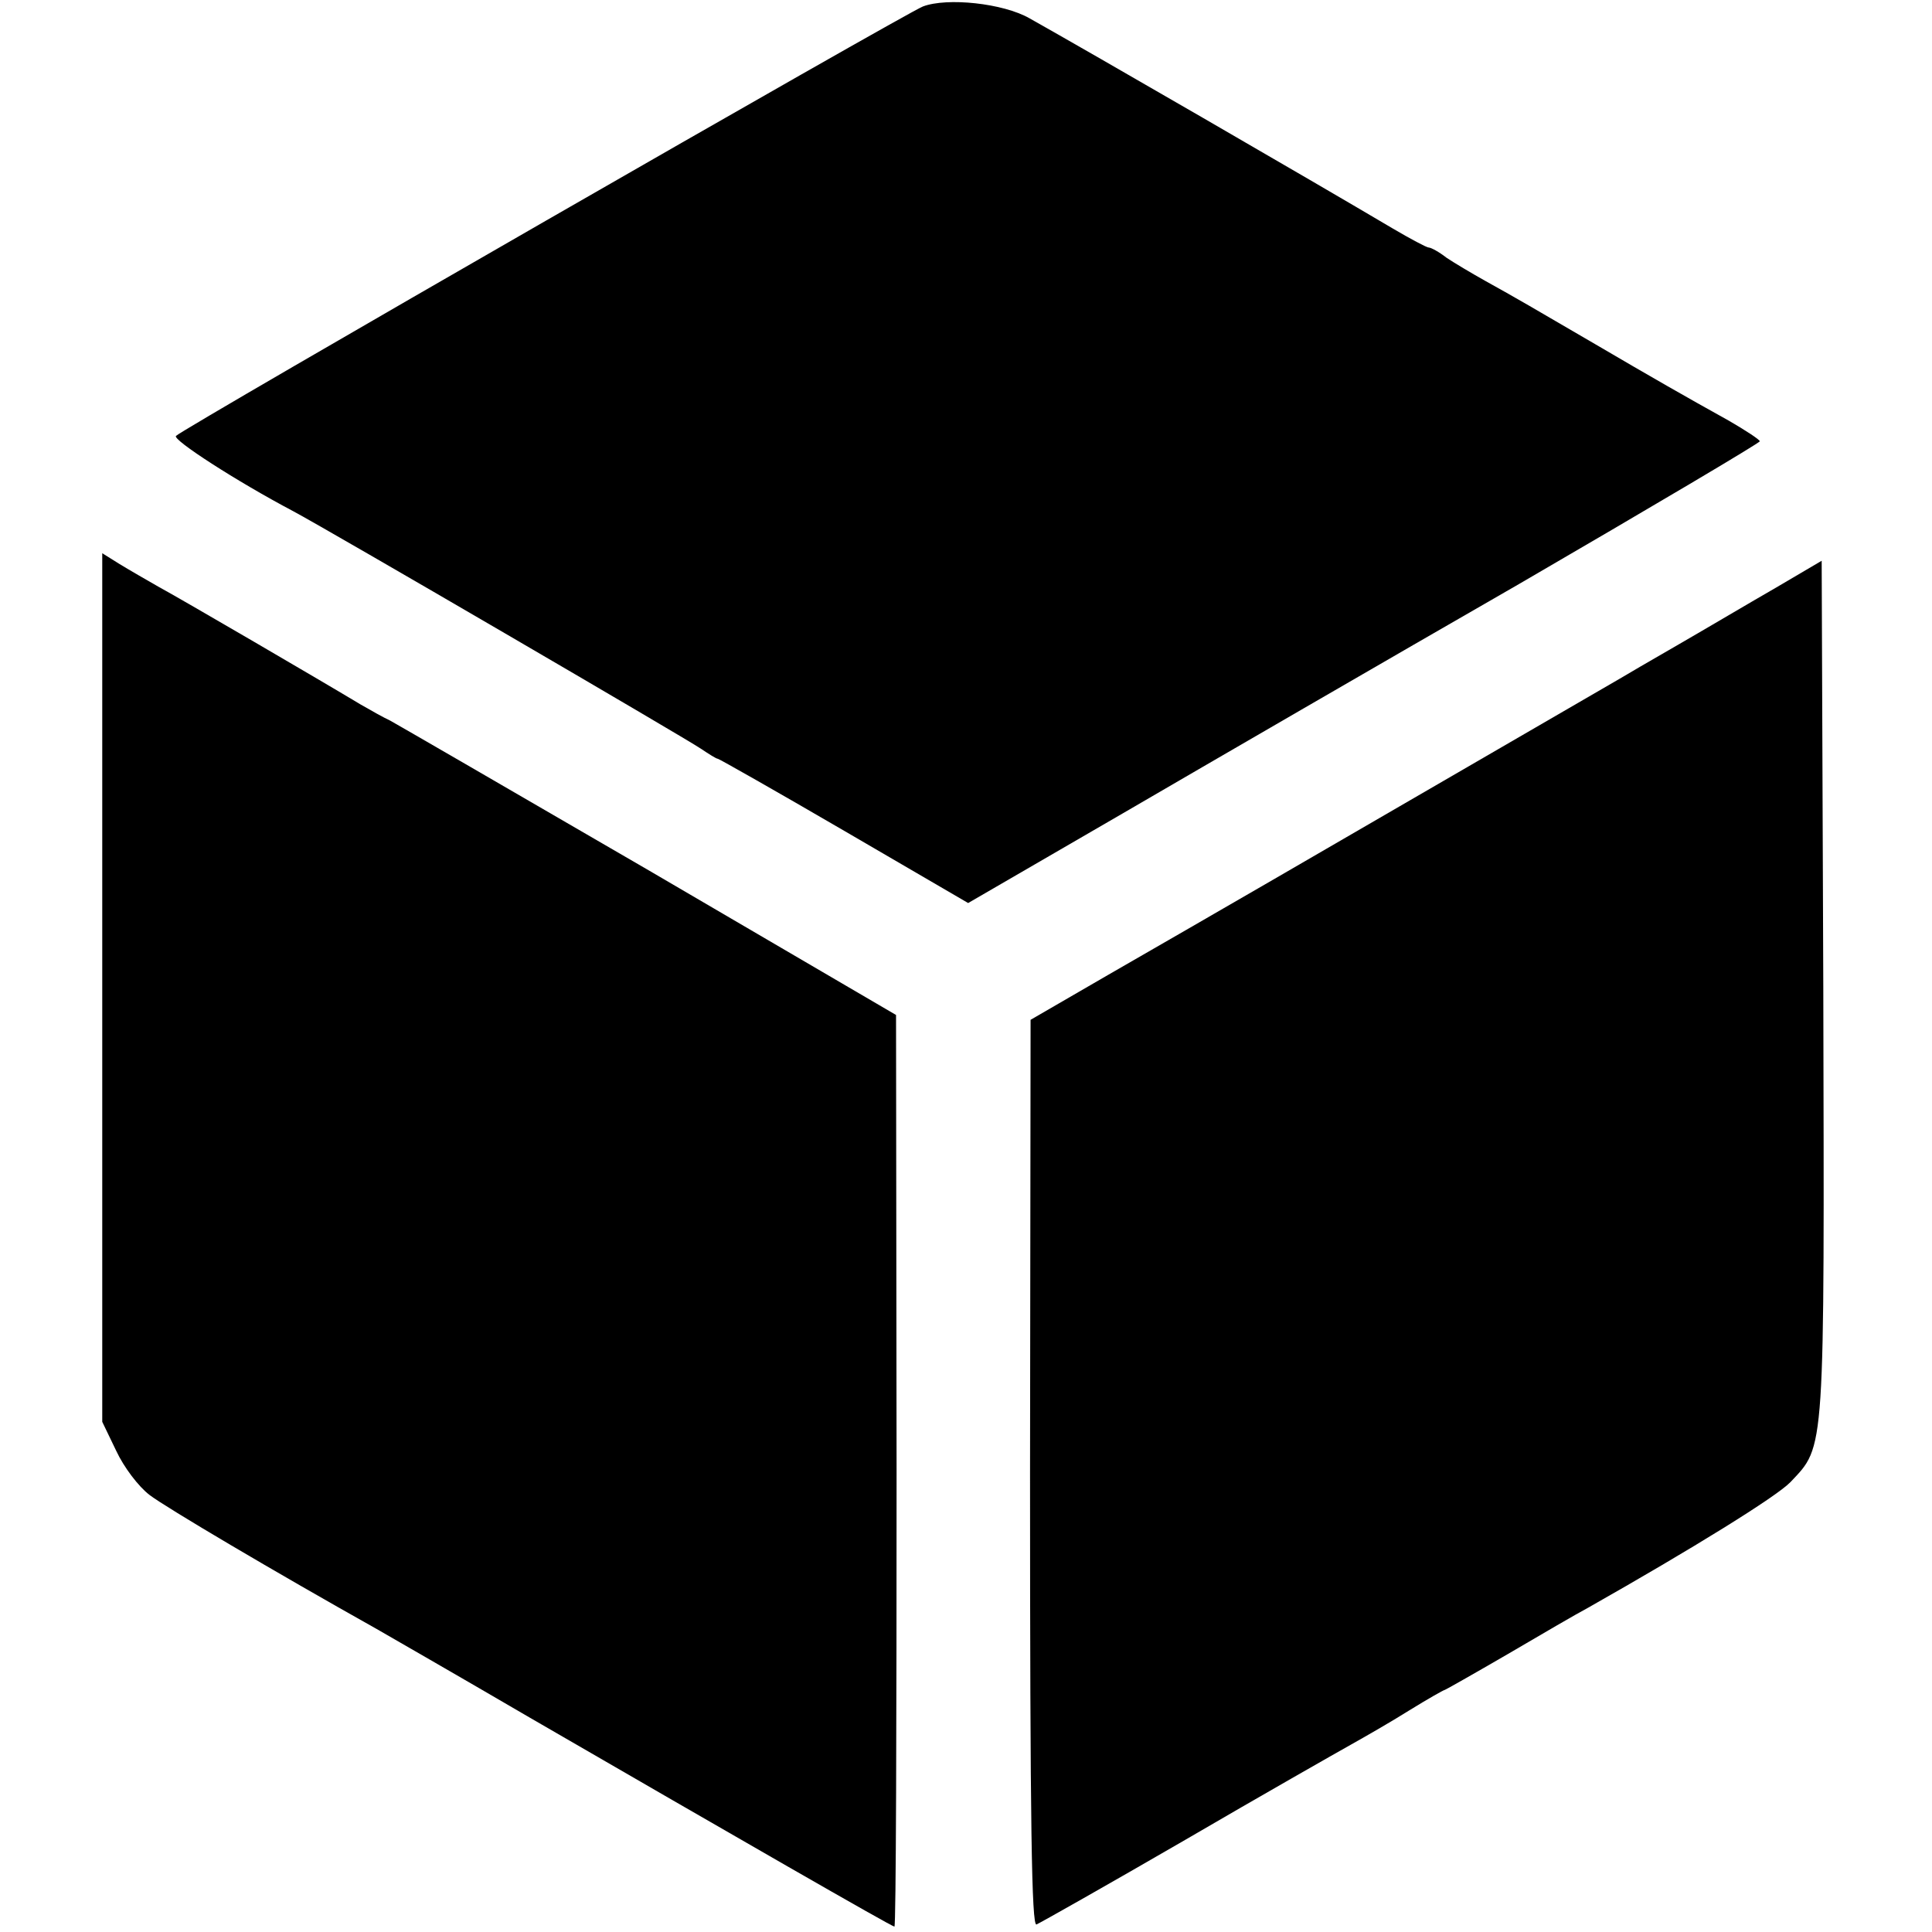
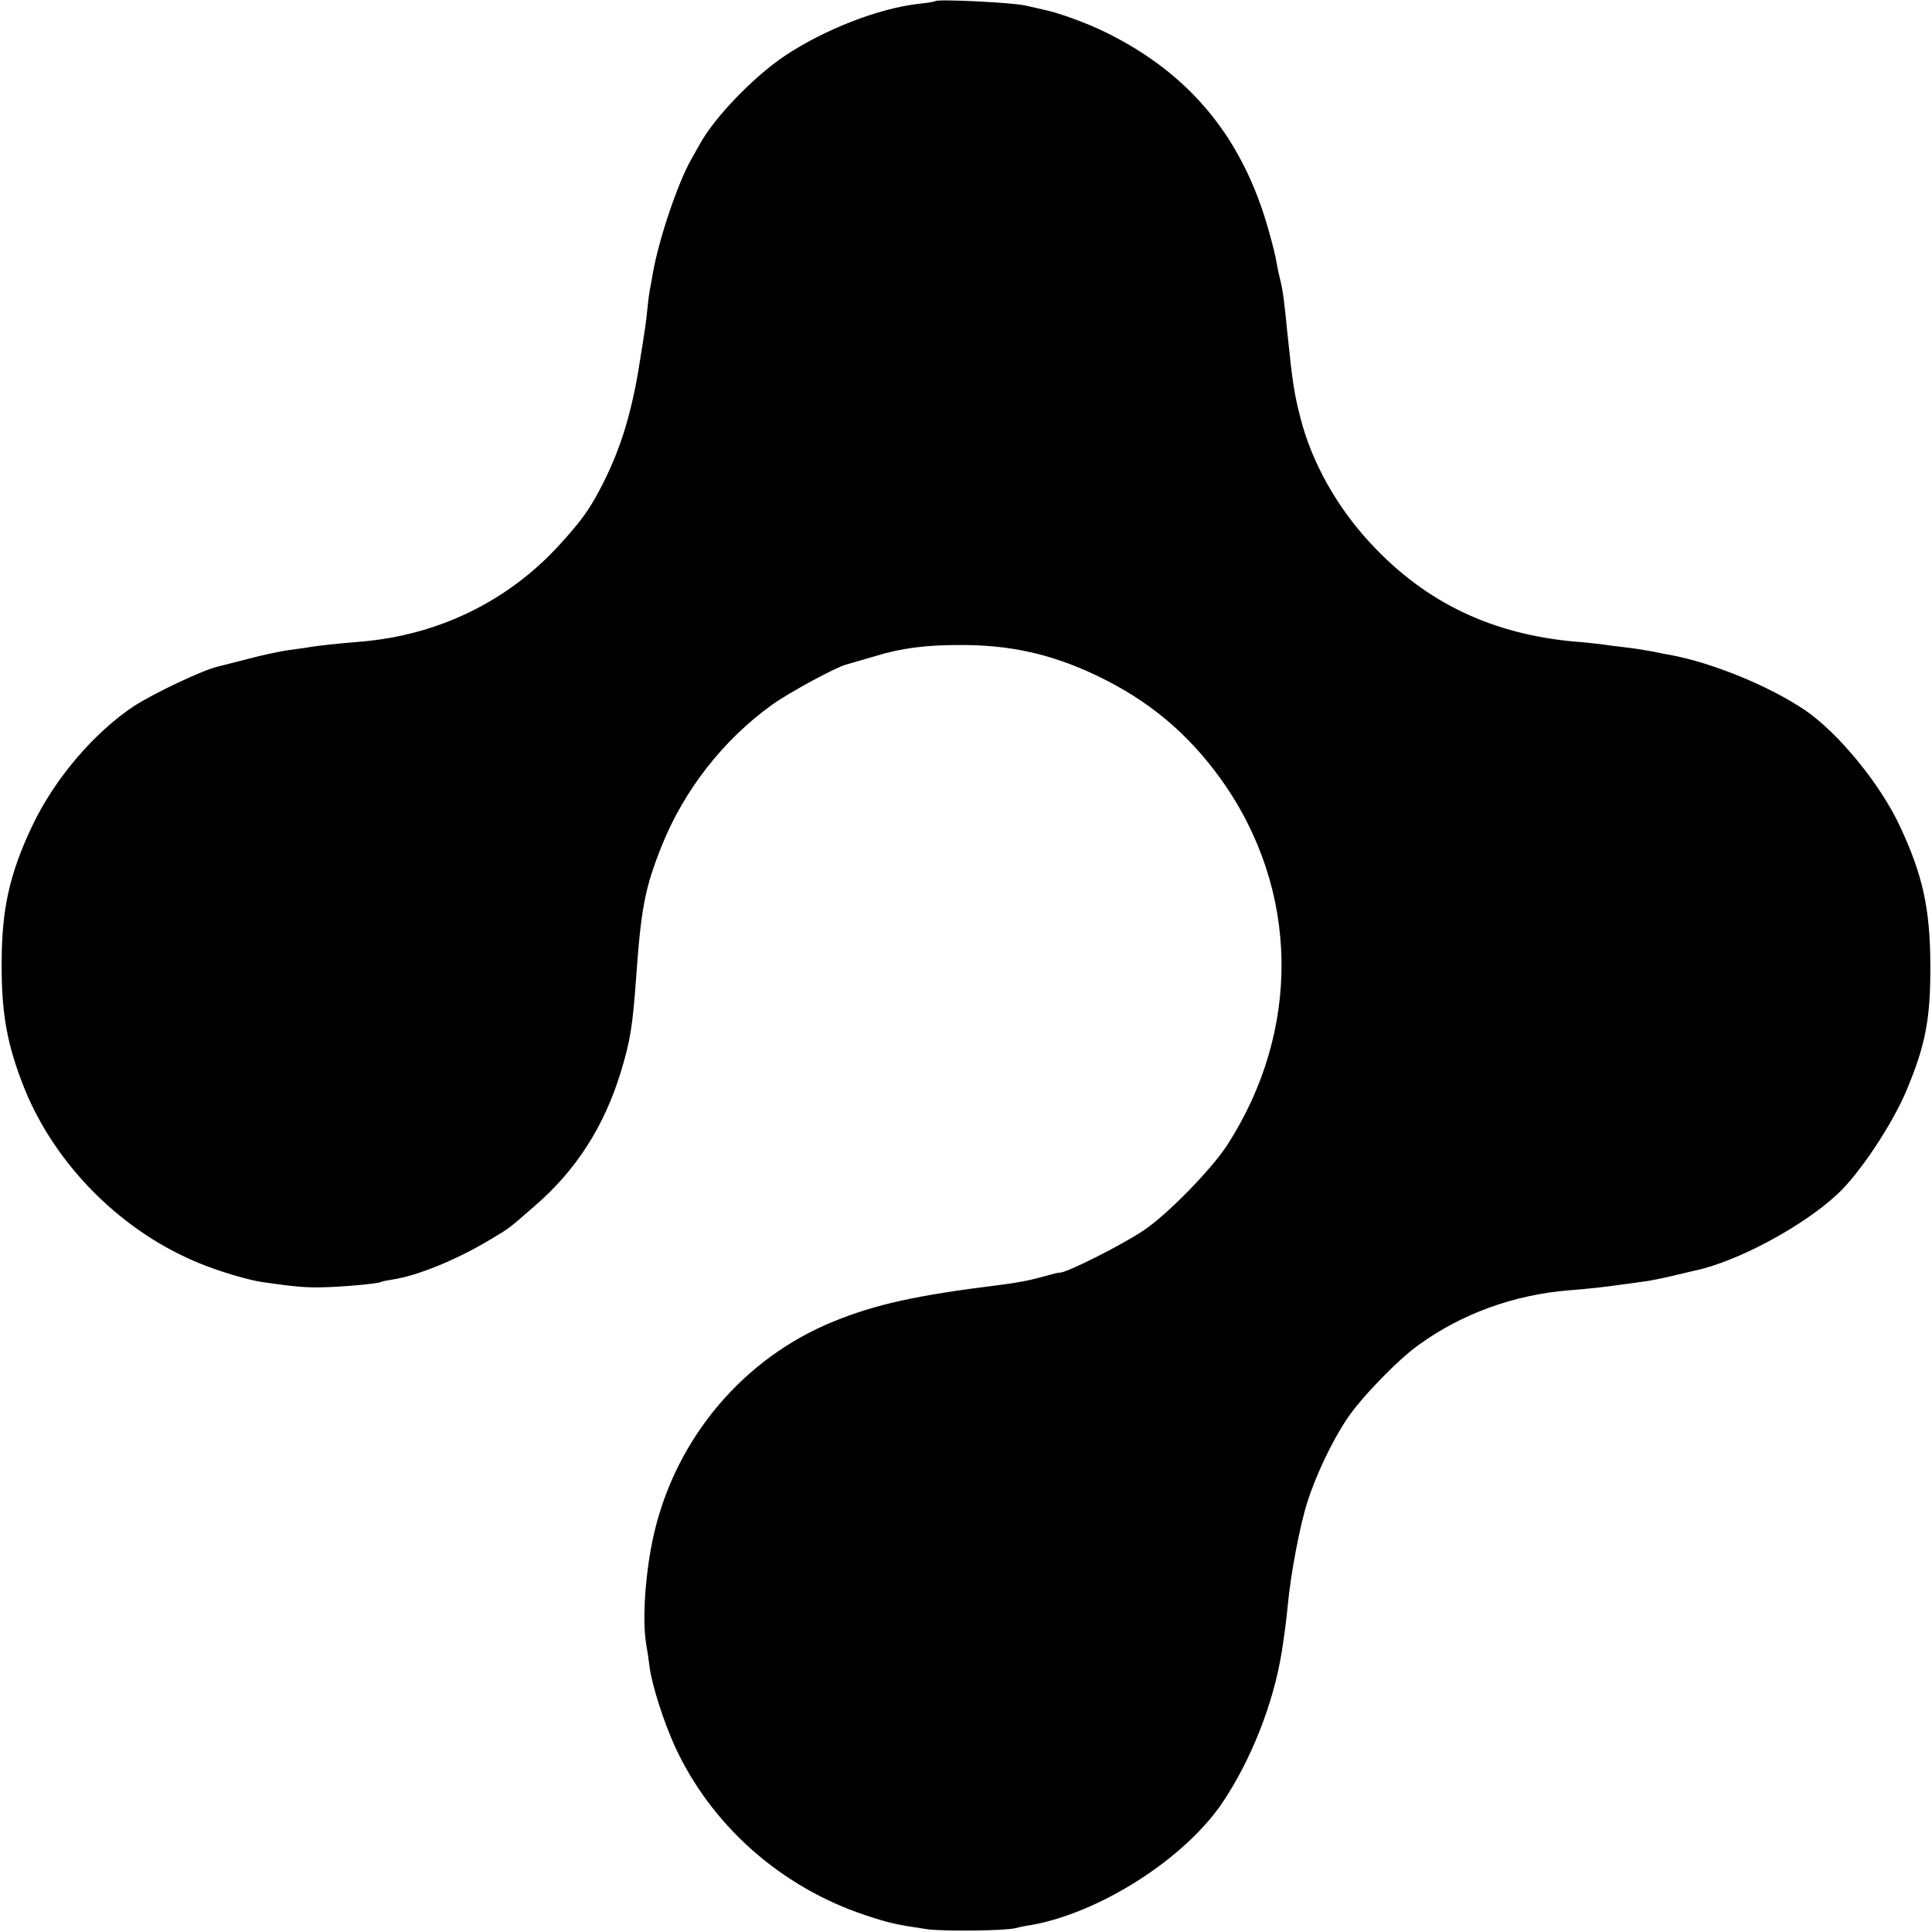
- <svg xmlns="http://www.w3.org/2000/svg" version="1.0" width="359pt" height="359pt" viewBox="0 0 359 359" preserveAspectRatio="xMidYMid meet">
-   <g transform="translate(0,359) scale(0.1,-0.1)" fill="#000000" stroke="none">
-     <path d="M1715 3578 c-30 -11 -1373 -783 -1388 -798 -7 -7 112 -84 218 -140 64 -34 731 -423 757 -441 15 -10 29 -19 32 -19 2 0 108 -60 235 -134 l230 -134 288 167 c158 92 489 284 736 426 246 143 447 262 447 265 0 3 -26 20 -57 38 -81 45 -144 81 -248 142 -113 66 -149 87 -205 118 -25 14 -57 33 -72 43 -14 11 -29 19 -33 19 -4 0 -34 16 -68 36 -152 90 -560 326 -674 390 -49 28 -153 39 -198 22z" />
-     <path d="M190 1755 l0 -807 26 -54 c14 -30 41 -66 62 -82 30 -23 233 -143 422 -249 19 -11 148 -85 285 -165 380 -220 672 -388 677 -388 3 0 4 381 4 847 l-1 847 -460 269 c-253 147 -469 272 -480 278 -11 5 -36 19 -55 30 -68 41 -337 198 -376 219 -21 12 -54 31 -72 42 l-32 20 0 -807z" />
-     <path d="M3300 2498 c-47 -27 -128 -75 -180 -105 -52 -30 -102 -59 -110 -64 -16 -9 -372 -216 -645 -374 -88 -51 -225 -130 -305 -176 l-145 -84 -1 -843 c0 -658 3 -842 12 -838 7 3 131 73 276 157 144 84 283 163 308 177 25 14 74 42 109 64 34 21 64 38 66 38 1 0 54 30 116 66 63 37 130 76 149 86 196 111 351 207 377 234 65 69 63 45 61 921 l-3 791 -85 -50z" />
-   </g>
+ <svg xmlns="http://www.w3.org/2000/svg" height="700pt" preserveAspectRatio="xMidYMid meet" viewBox="0 0 700 700" width="700pt">
+   <path d="m3389 6996c-2-2-30-7-62-10-146-17-340-93-483-188-115-77-258-226-310-323-6-11-20-36-31-55-49-88-117-290-138-412-3-15-7-43-11-60-3-18-7-51-9-73-4-41-9-75-26-180-28-183-69-318-134-446-46-91-75-132-156-221-187-206-441-330-724-353-74-6-159-15-186-20-9-2-40-6-70-10s-97-18-149-32c-52-13-102-26-110-28-54-12-231-96-304-143-144-95-289-264-370-436-81-171-110-300-110-496-1-183 20-296 81-450 113-283 358-527 643-640 68-28 172-58 219-65 117-17 163-21 221-19 68 1 201 13 210 19 3 2 22 6 42 9 92 14 233 72 353 144 75 45 64 37 164 124 149 129 250 287 310 483 35 115 43 166 56 345 18 252 32 323 92 474 81 203 224 386 401 513 63 45 228 134 267 145 11 3 59 17 107 31 95 29 183 40 303 40 183 1 332-32 495-109 190-90 335-211 455-379 284-398 291-908 20-1326-57-87-215-249-300-306-78-53-283-156-305-154-3 1-27-5-55-13-54-15-94-23-165-32-300-37-448-70-600-132-325-132-569-420-650-767-31-133-44-309-29-400 4-22 10-62 13-88 9-65 51-196 91-284 132-287 384-510 690-612 88-29 110-34 225-51 59-8 279-6 320 4 14 4 39 9 55 11 249 44 555 239 693 442 104 154 186 360 216 548 9 56 16 110 22 170 10 110 44 289 70 370 31 99 90 223 145 305 49 74 183 213 259 267 157 114 347 182 545 198 76 6 129 12 185 20 14 2 47 6 74 10 27 3 77 13 110 21 34 8 72 17 85 20 154 32 393 160 519 278 80 74 199 254 250 376 69 165 87 260 86 455-1 203-27 324-111 503-71 152-222 336-343 419-128 86-328 169-483 199-12 2-44 8-72 14-27 5-72 12-100 15-27 3-66 8-85 11-19 2-60 7-90 9-301 26-542 140-740 352-125 133-217 297-258 458-23 89-29 129-47 303-12 122-17 159-25 192-5 19-12 51-15 70s-15 69-27 110c-93 337-283 570-588 721-68 34-174 73-229 84-9 2-38 9-66 15-47 11-317 24-326 16z" transform="matrix(.1 0 0 -.1 0 700)" />
</svg>
